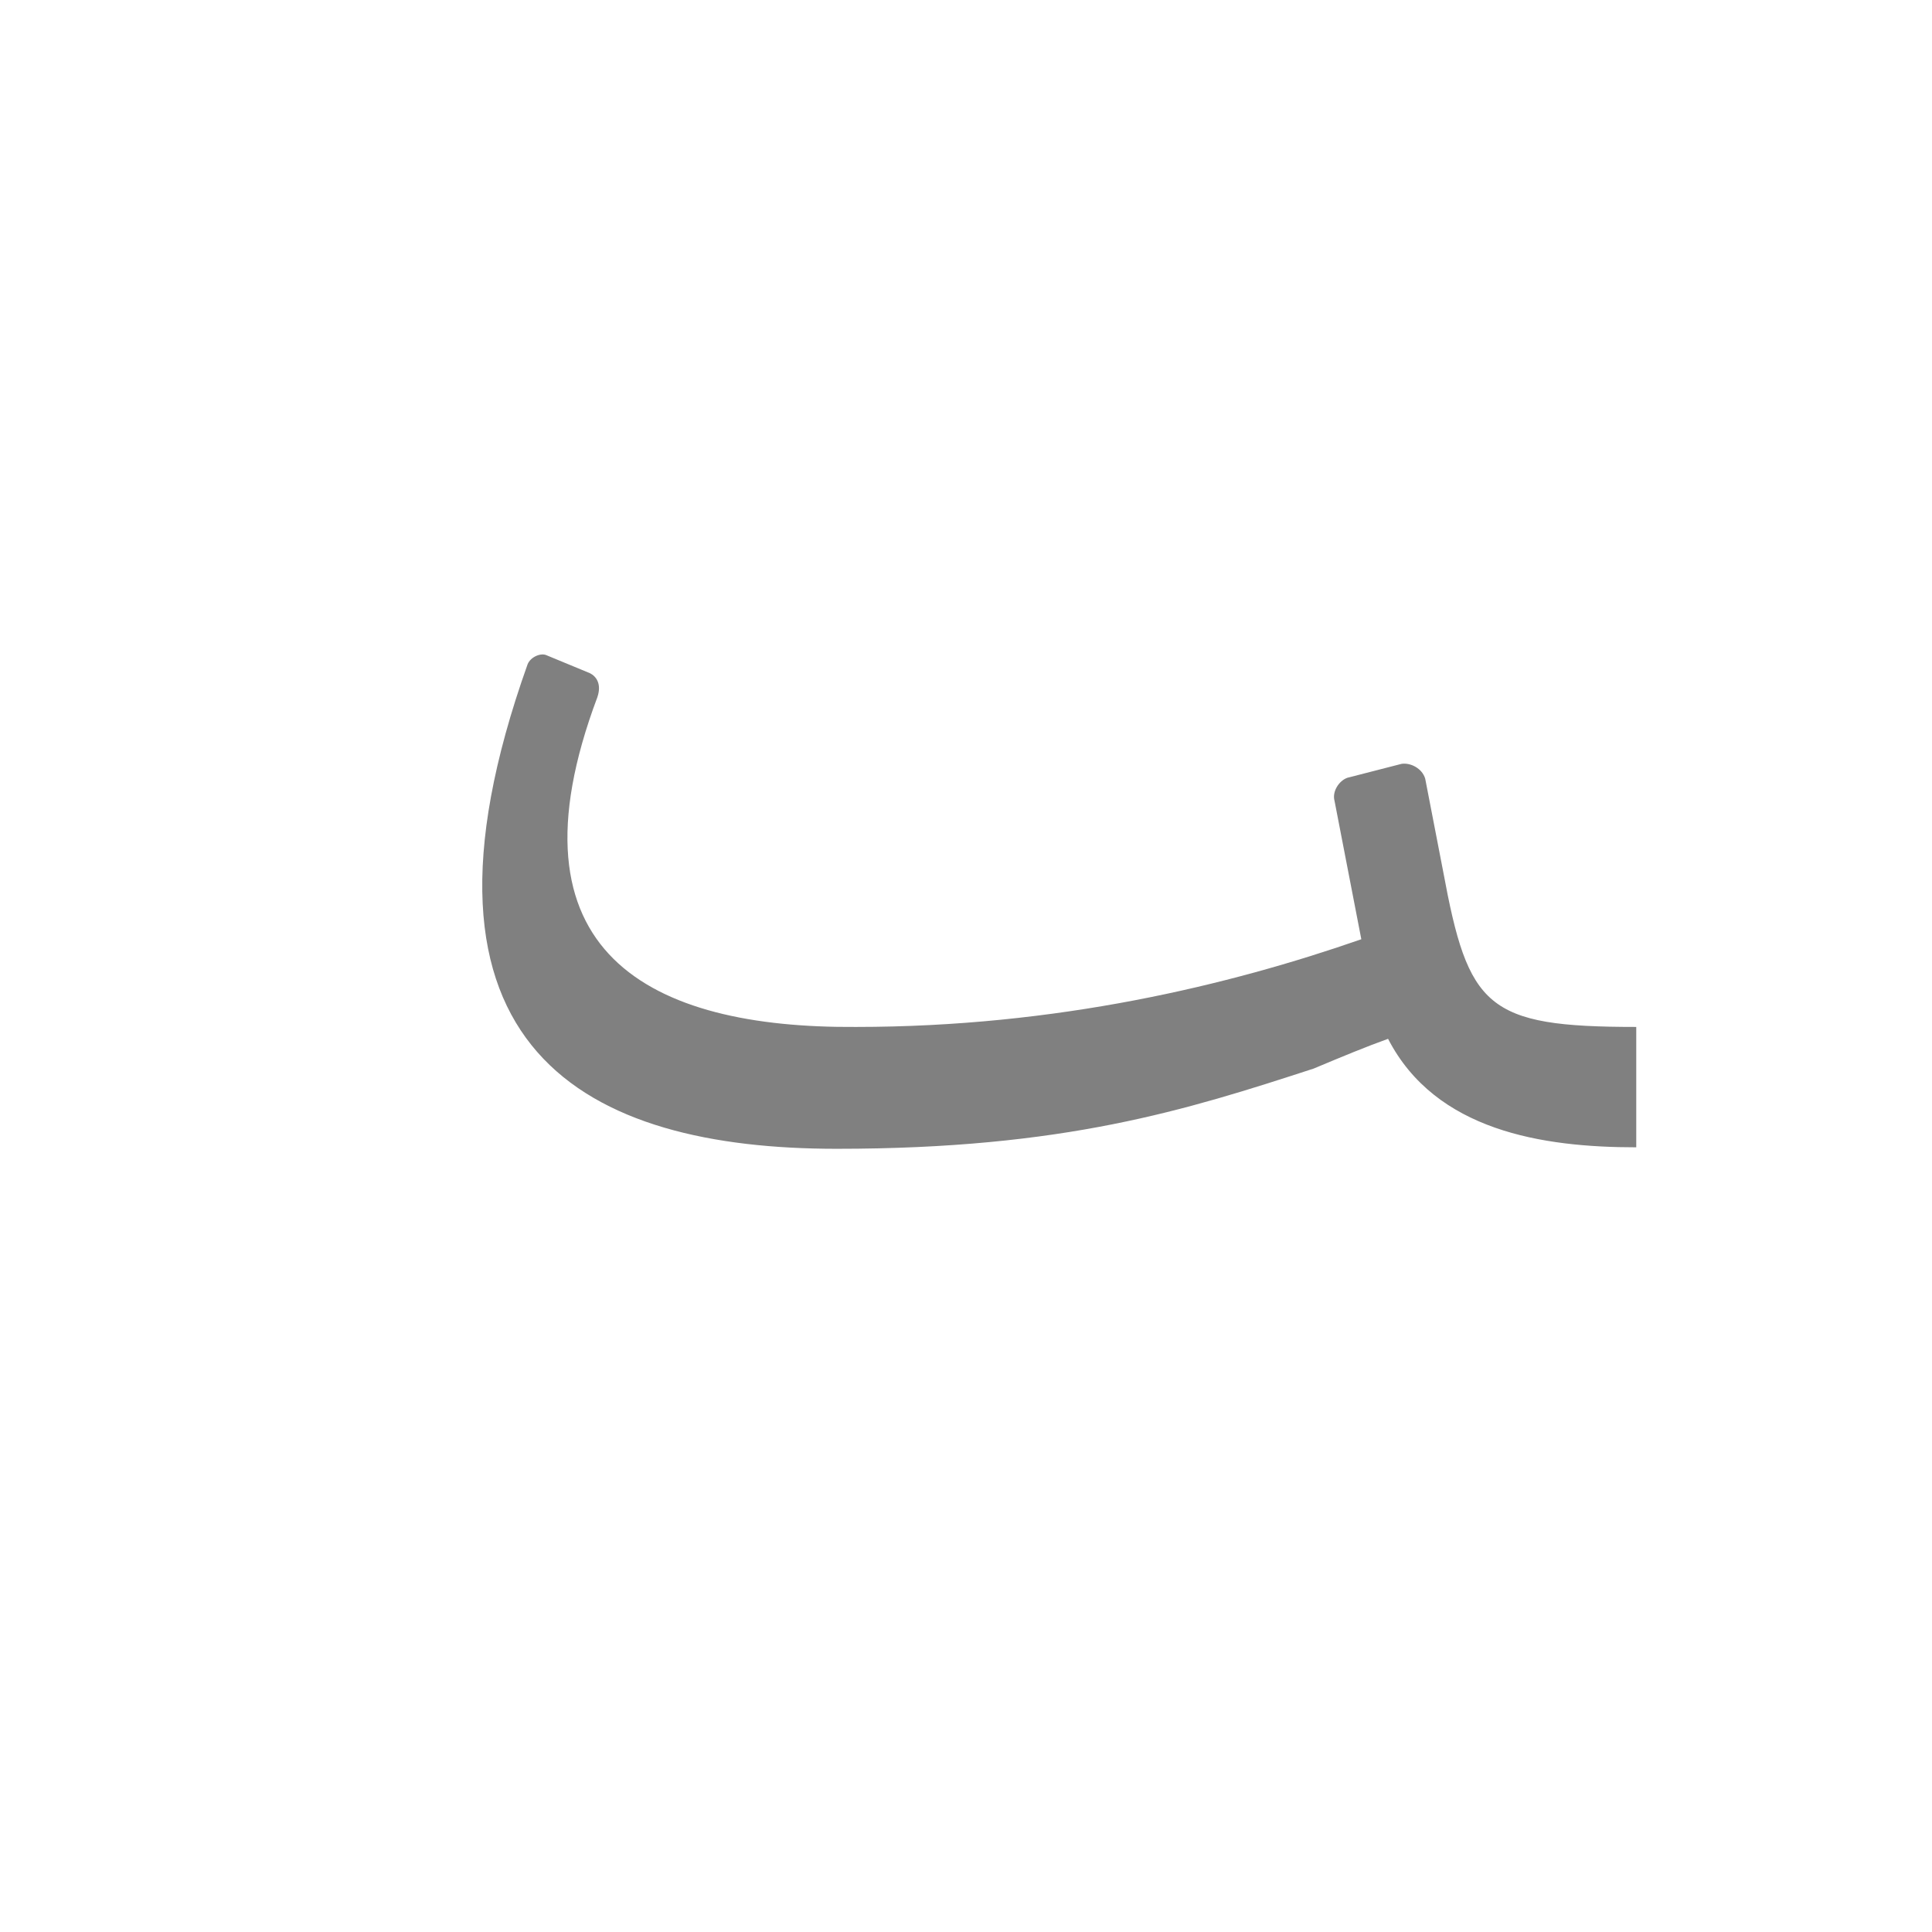
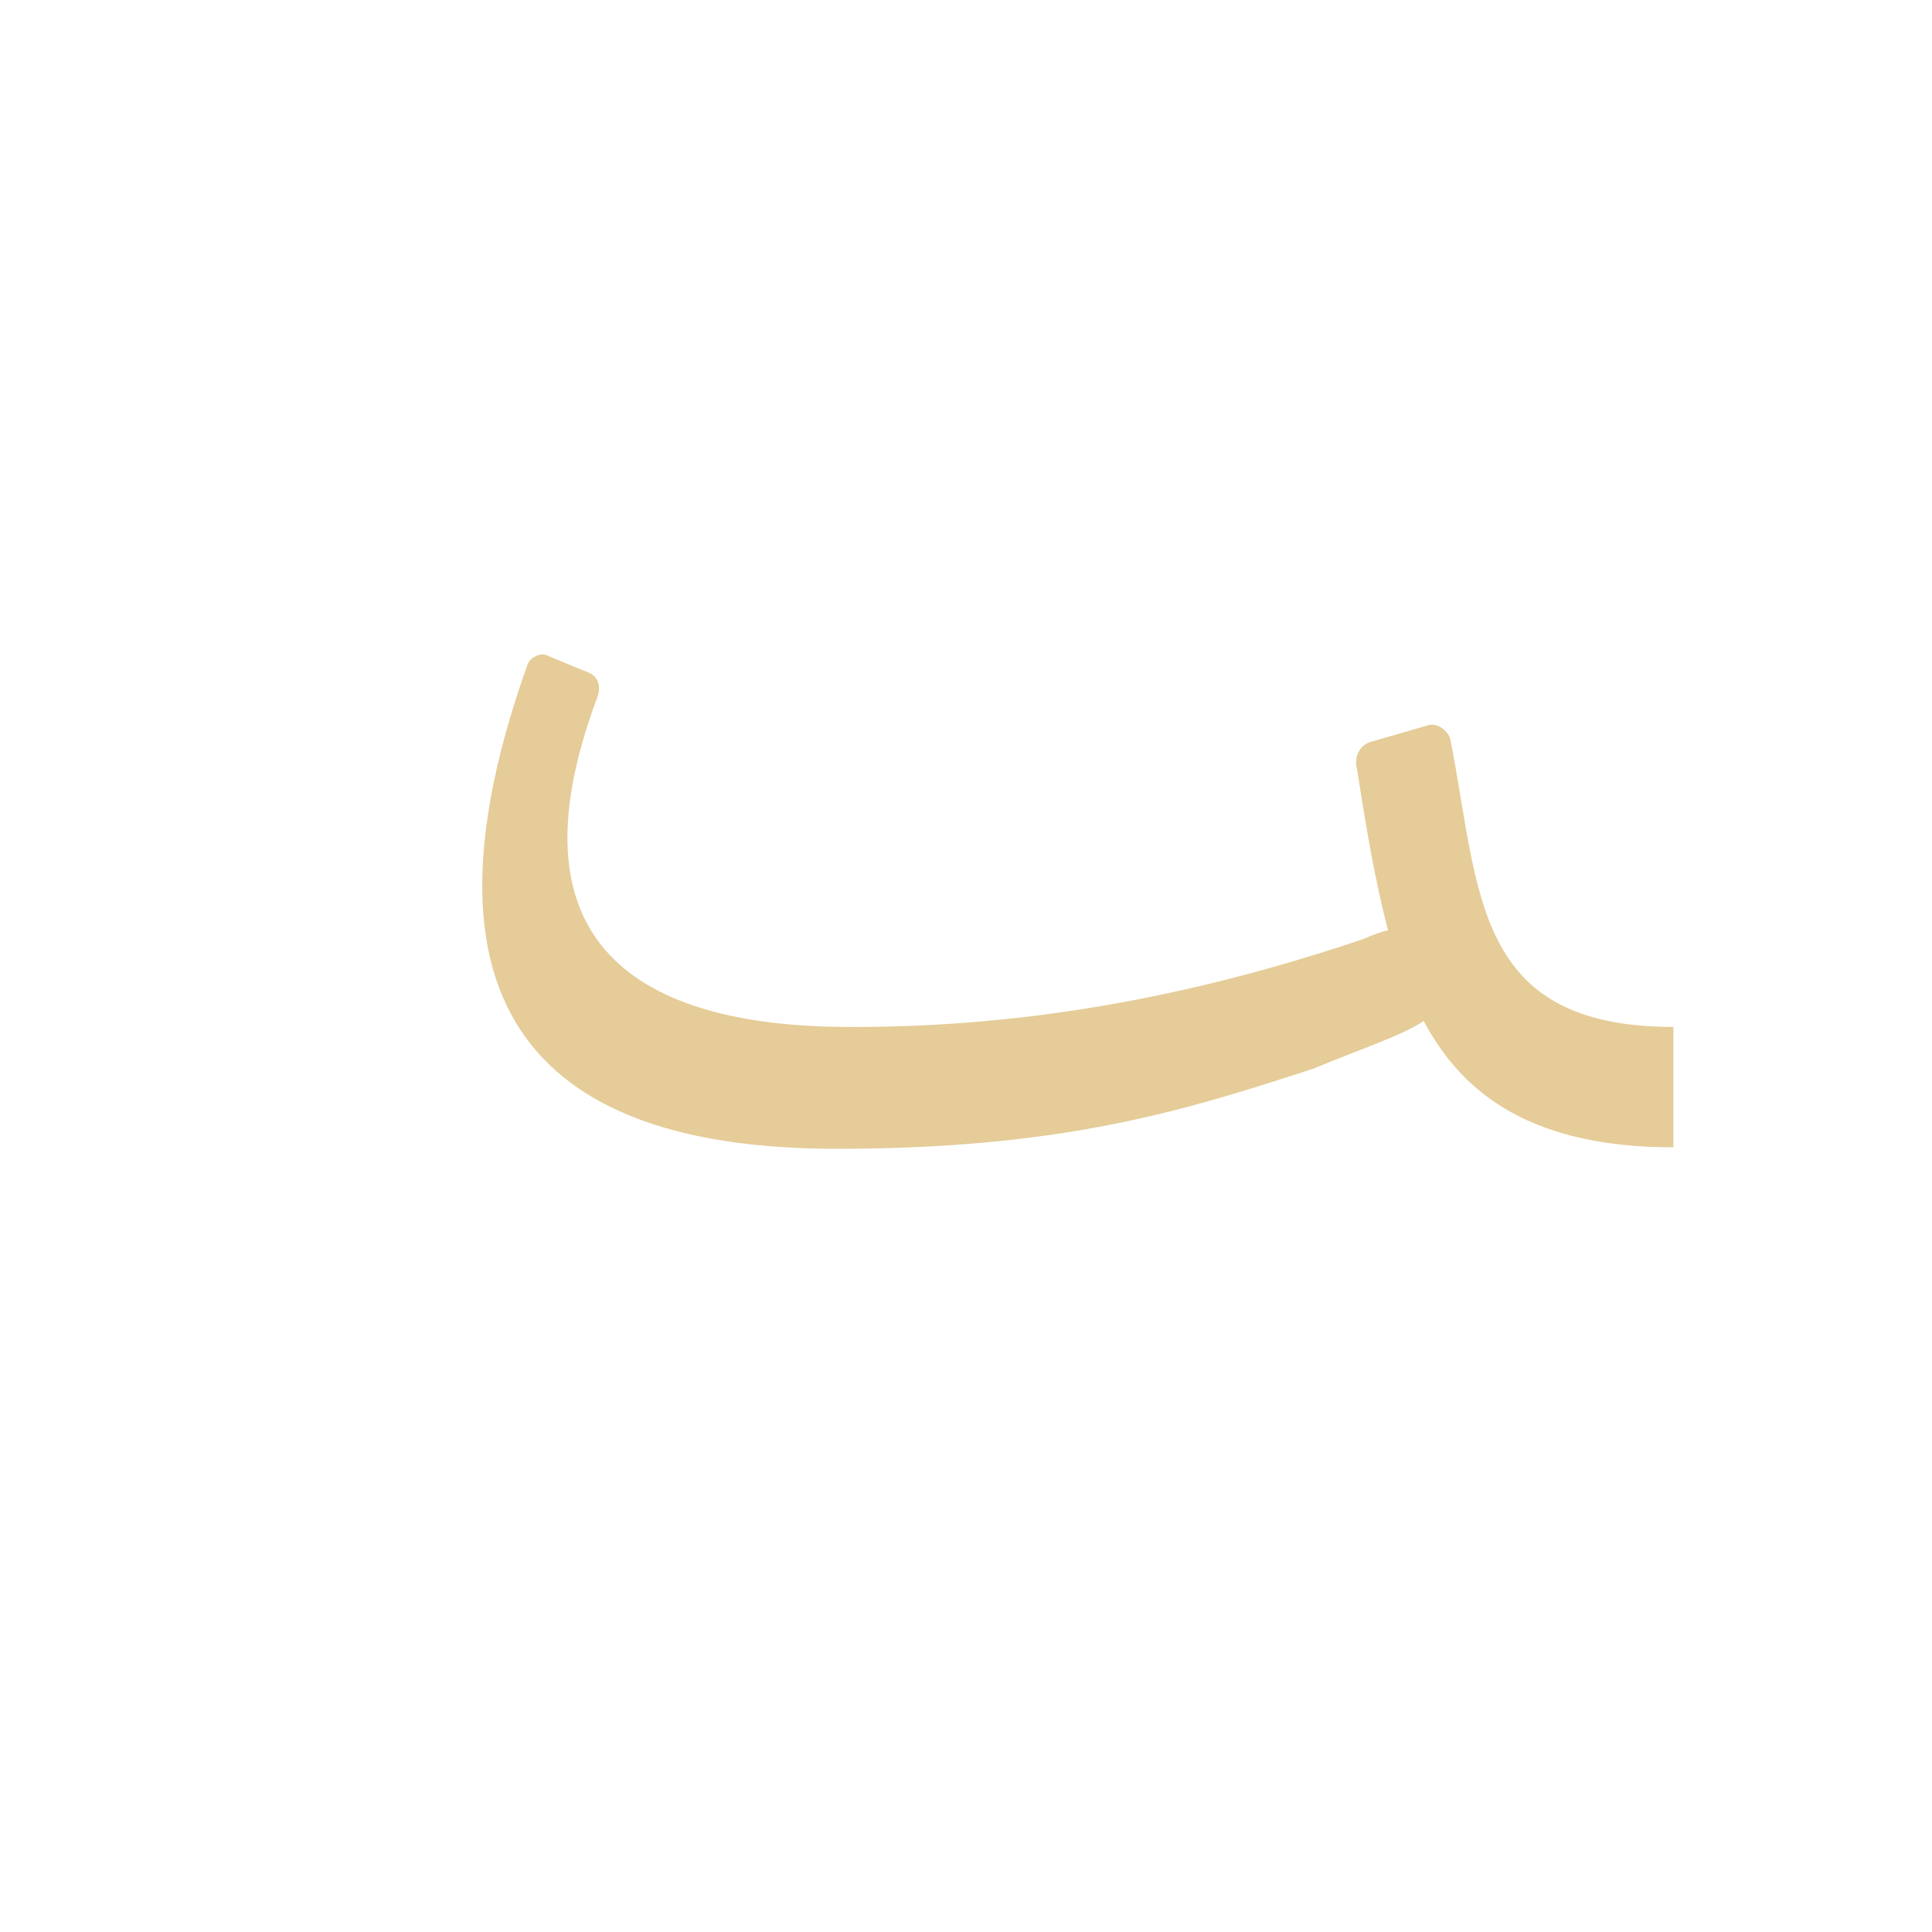
<svg xmlns="http://www.w3.org/2000/svg" xml:space="preserve" width="1300px" height="1300px" version="1.0" style="shape-rendering:geometricPrecision; text-rendering:geometricPrecision; image-rendering:optimizeQuality; fill-rule:evenodd; clip-rule:evenodd" viewBox="0 0 1300 1056">
  <defs>
    <style type="text/css">
   
-     .fil0 {fill:gray}
+     .fil0 {fill:#CC9933;fill-opacity:0.502}
   
  </style>
  </defs>
  <g id="_100:master">
-     <path class="fil0" d="M1101 650c-63,0 -135,-11 -167,-73 -14,5 -31,12 -50,20 -86,28 -168,54 -321,54 -167,0 -301,-65 -208,-326 2,-5 9,-8 13,-6l29 12c4,2 8,7 5,16 -65,173 36,223 174,222 135,0 251,-28 340,-59l-18 -93c-2,-7 4,-15 10,-16l35 -9c6,-1 14,3 16,10l12 62c17,92 29,105 130,105l0 81z" />
+     <path class="fil0" d="M368 319l29 12c4,2 8,7 5,16 -65,173 36,223 174,222 136,0 252,-29 341,-59 7,-3 12,-5 17,-6 -9,-34 -15,-71 -21,-109 -2,-8 2,-16 10,-18l38 -11c6,-2 14,4 15,10 20,102 15,193 150,193l0 81c-93,0 -141,-34 -168,-85 -15,10 -43,19 -74,32 -86,28 -168,54 -321,54 -167,0 -301,-65 -208,-326 2,-5 9,-8 13,-6z" />
  </g>
</svg>
